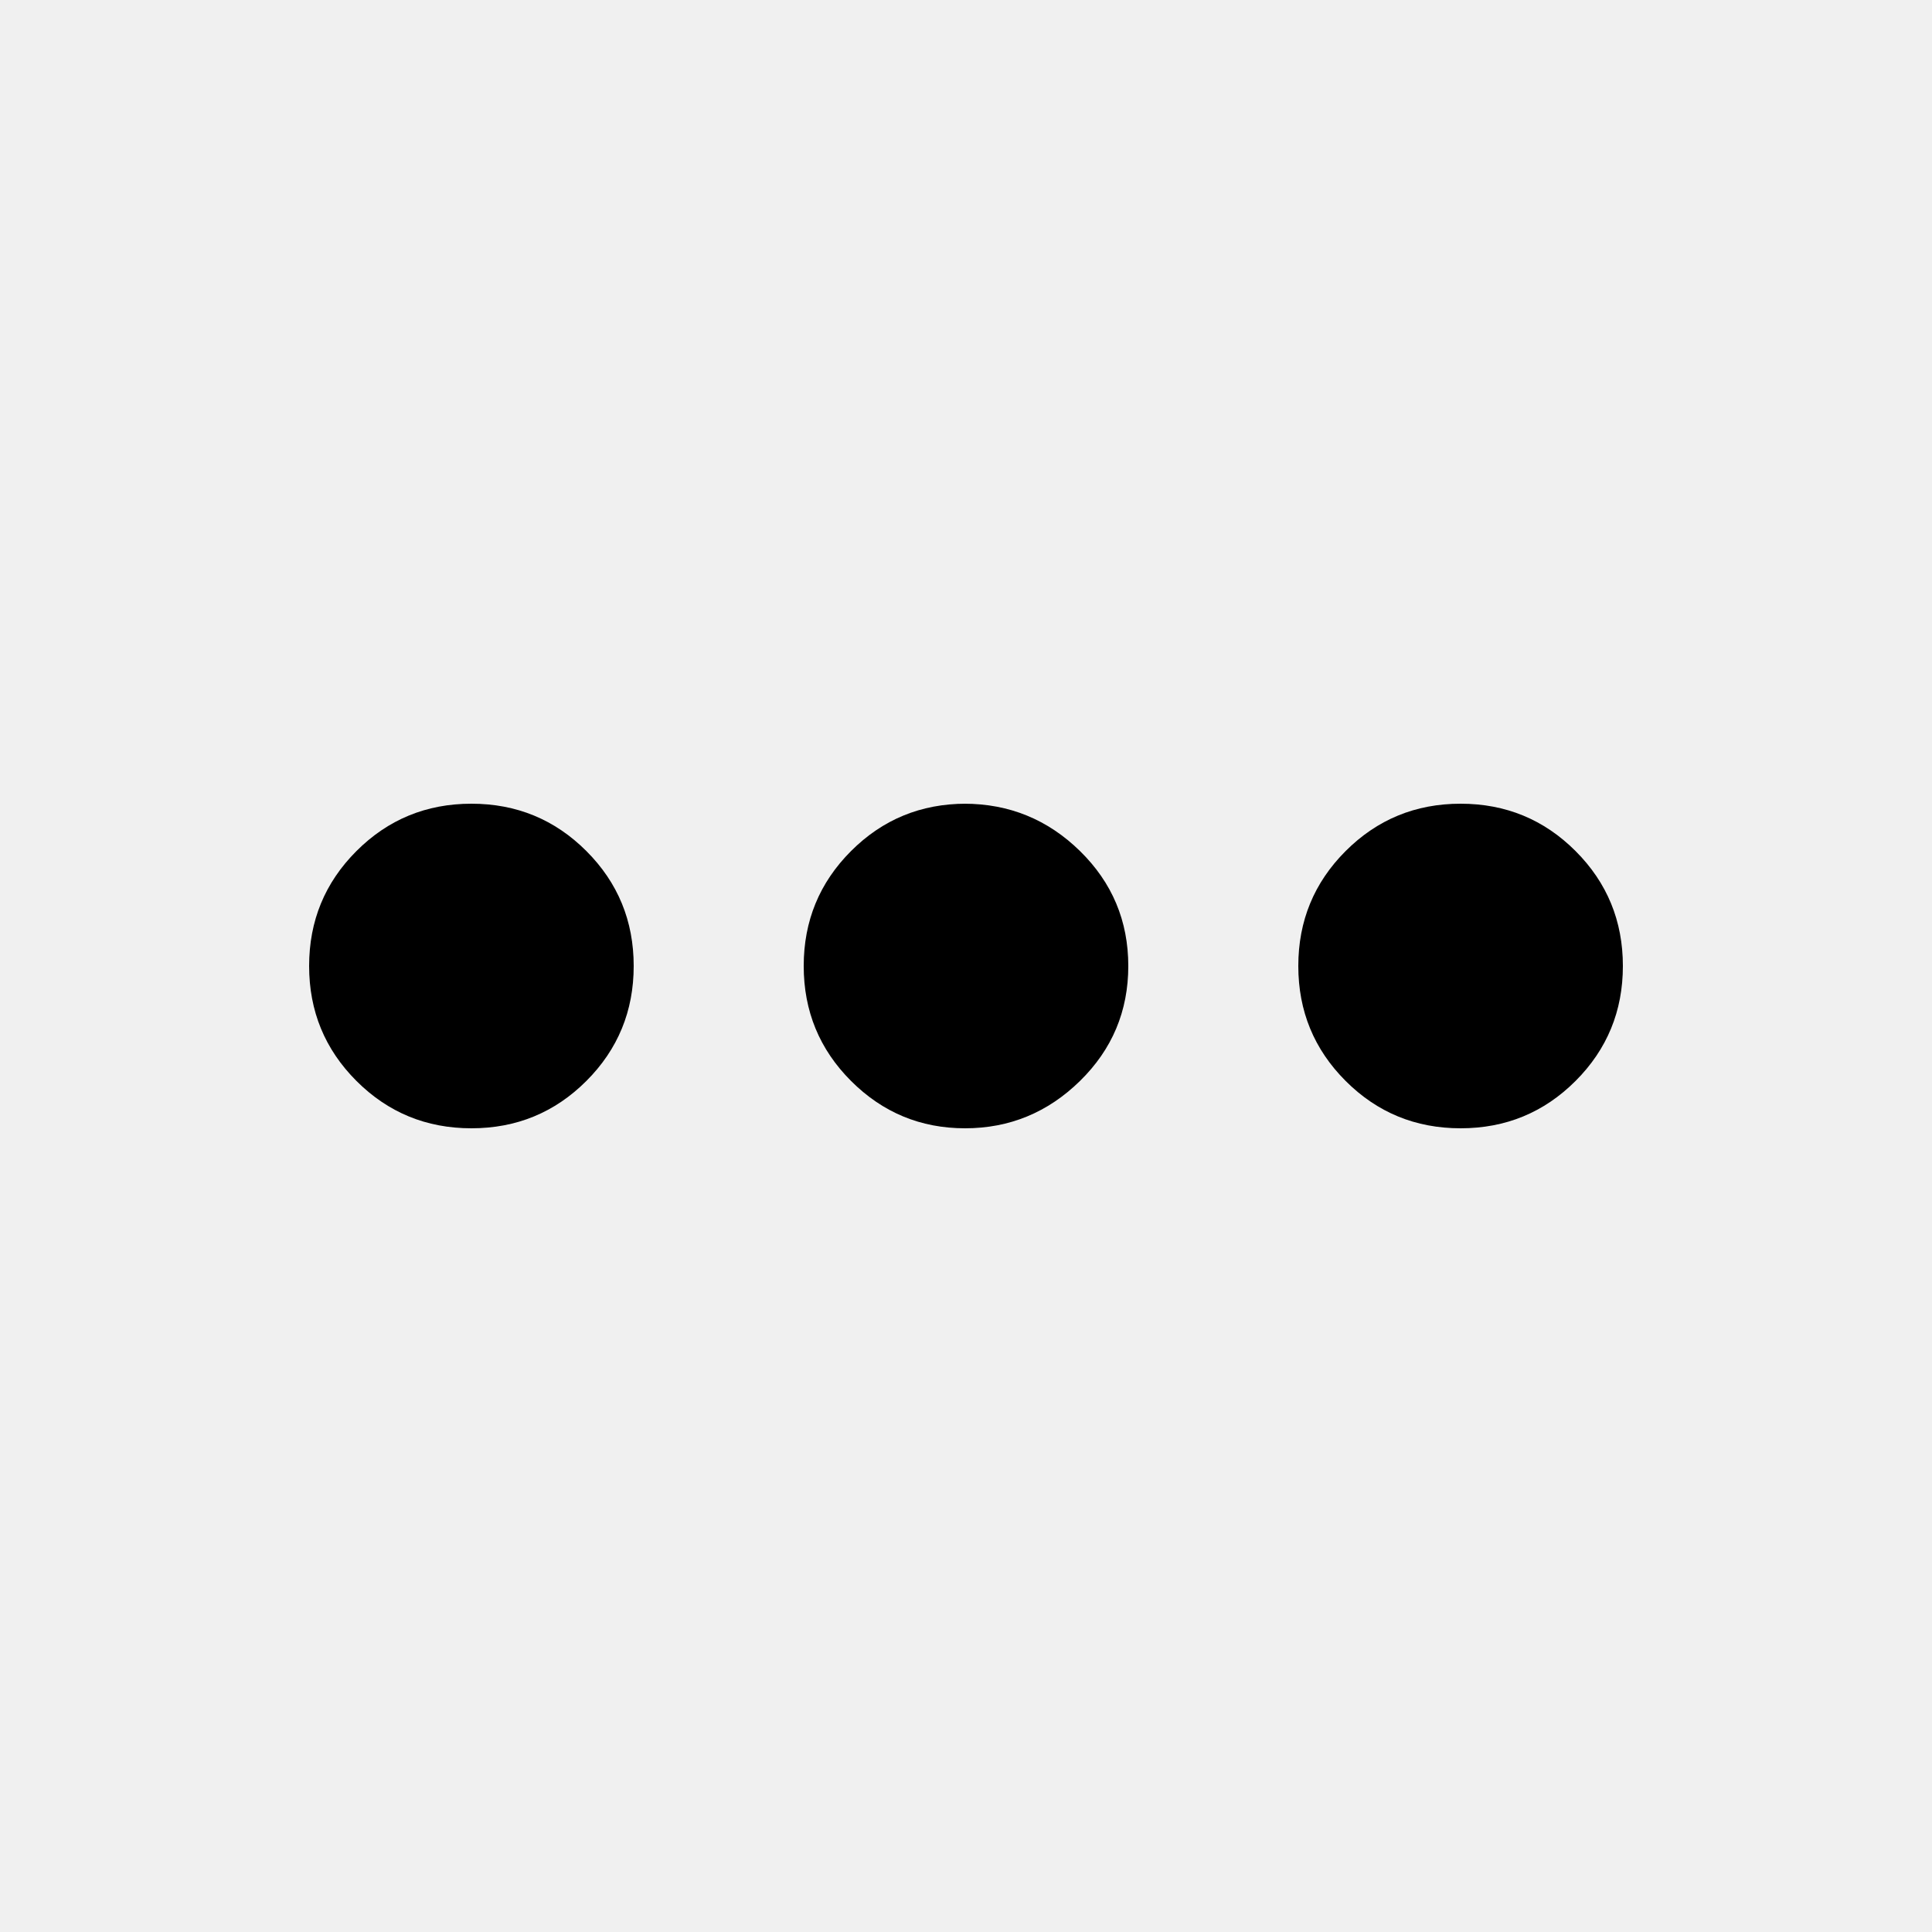
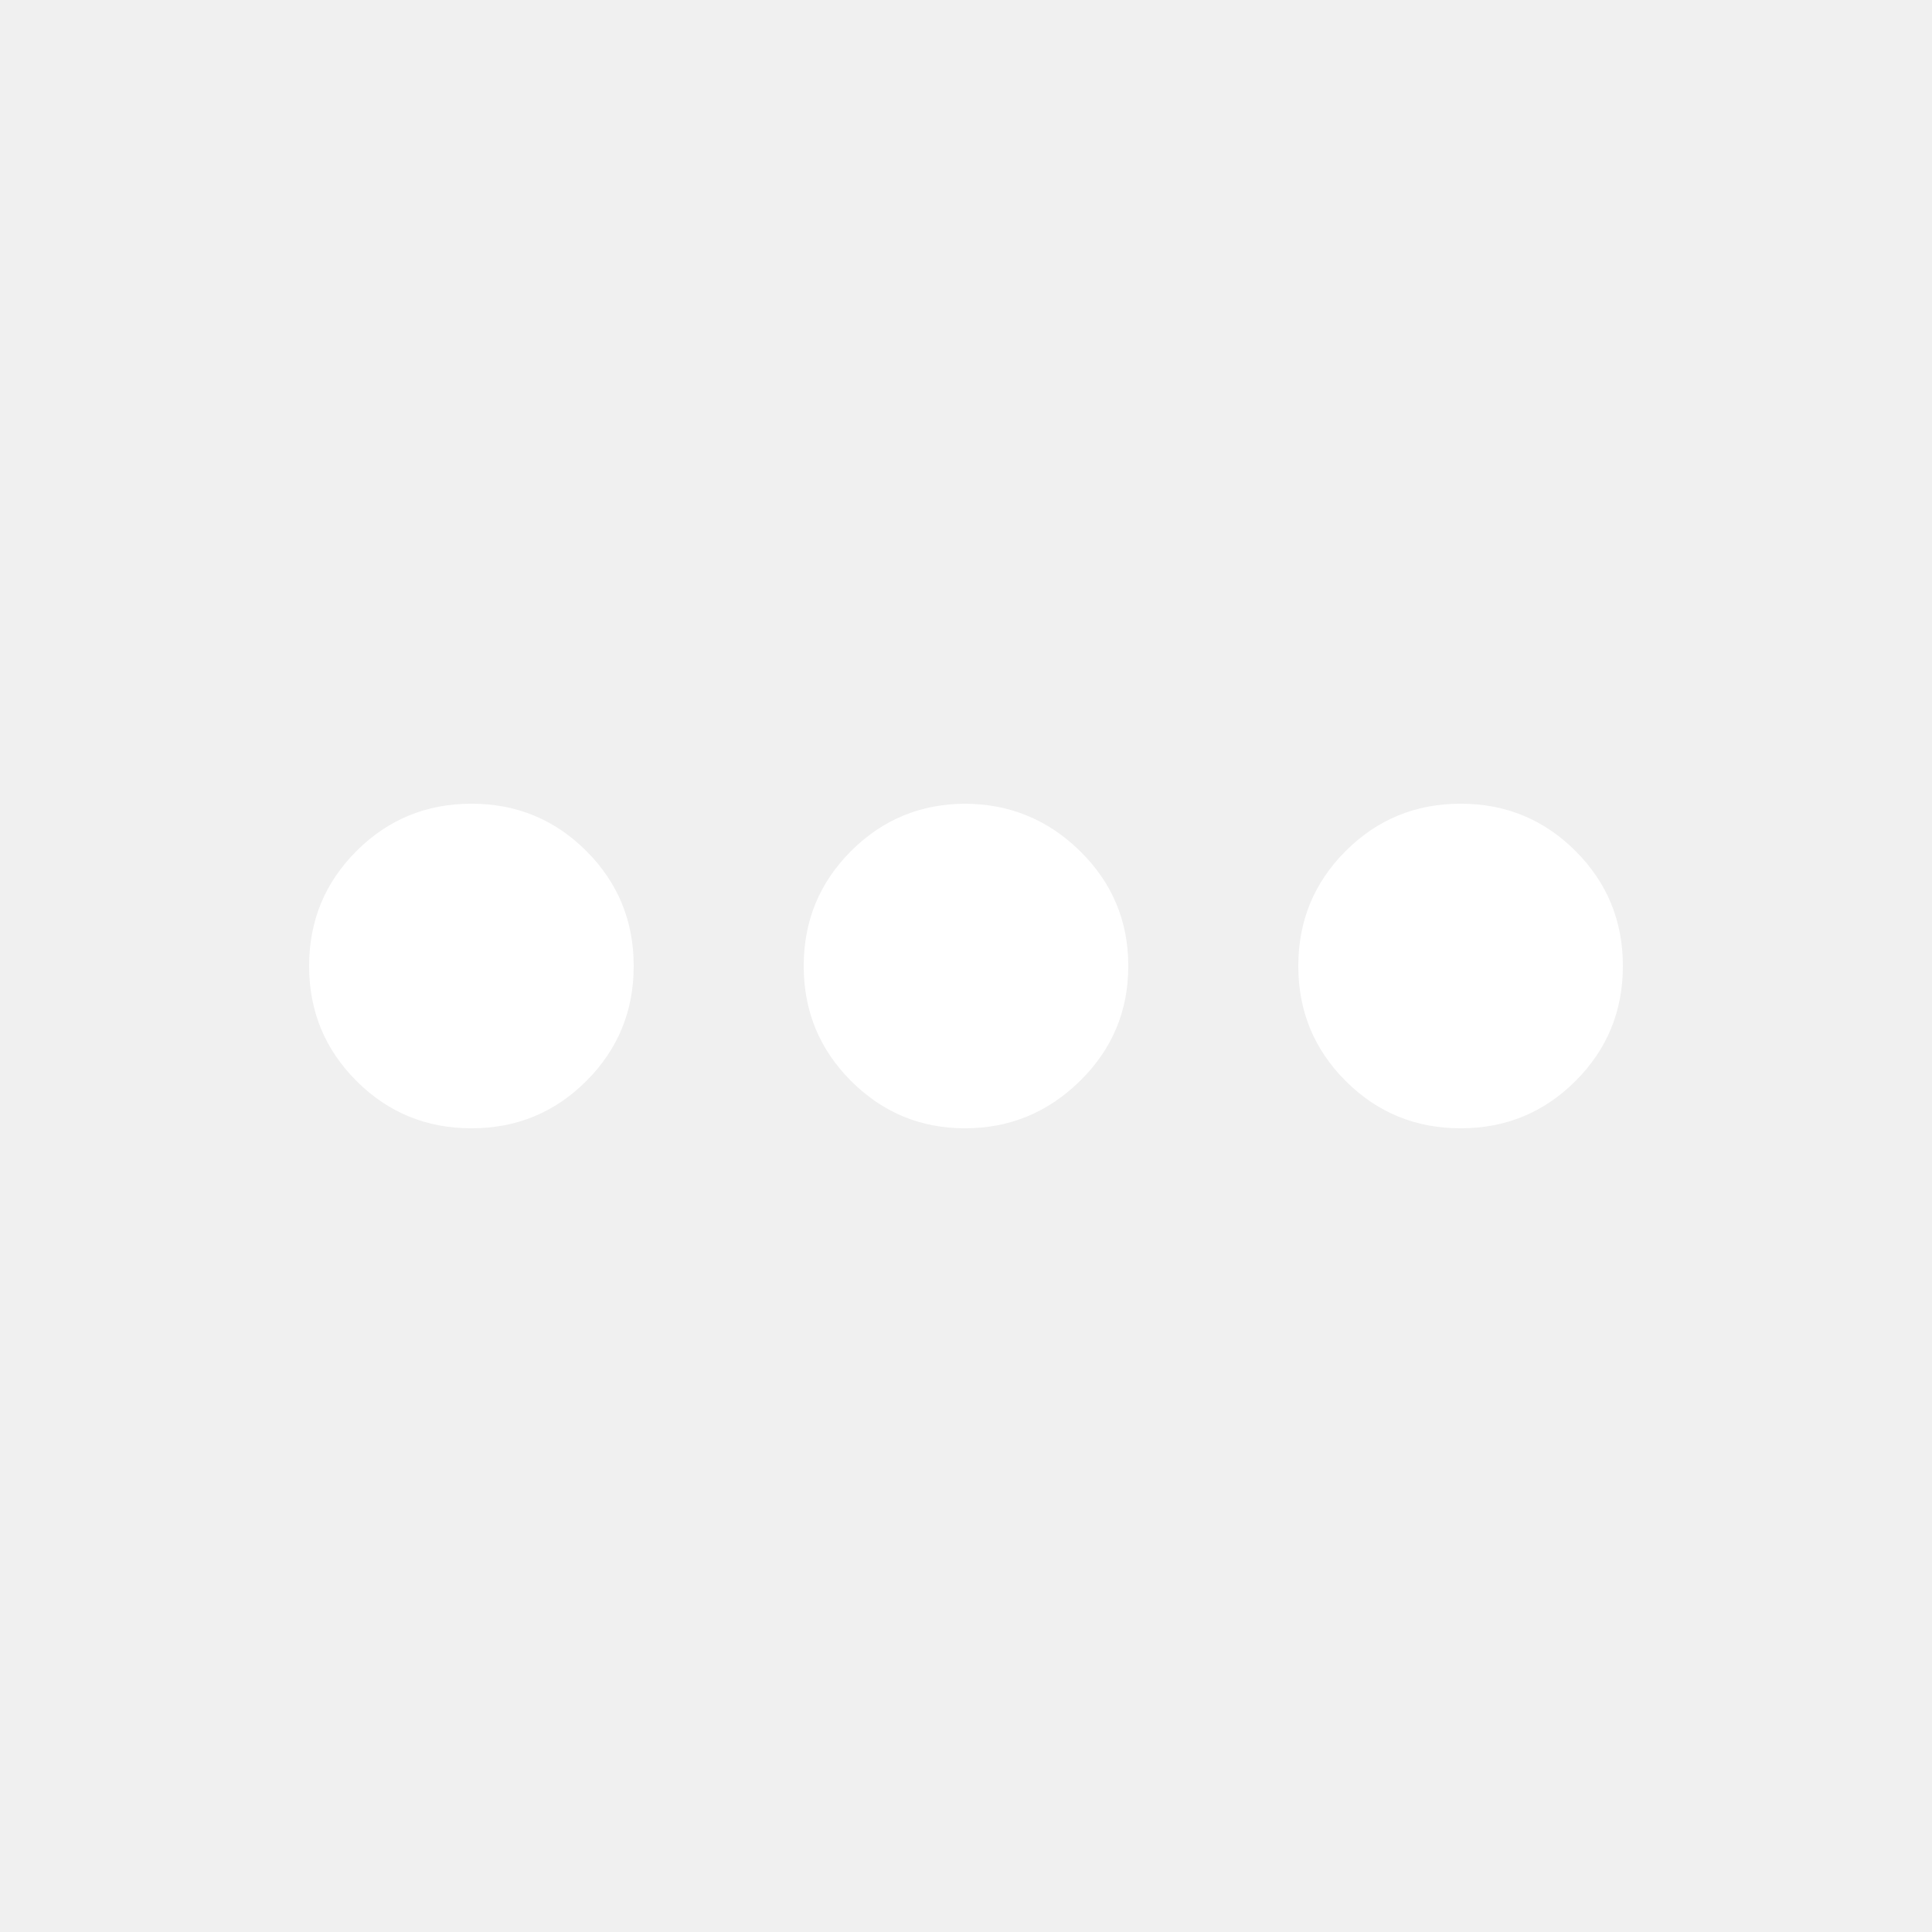
- <svg xmlns="http://www.w3.org/2000/svg" fill="#000000" width="800px" height="800px" viewBox="0 0 1000 1000">
-   <path d="M244 416q-35 0-59.5 24.5T160 500t24.5 59.5T244 584t59.5-24.5T328 500t-24.5-59.5T244 416zm256 0q-35 0-59.5 24.5T416 500t24.5 59.5 59 24.5 59.5-24.5 25-59.5-25-59.5-60-24.5h1zm256 0q-35 0-59.5 24.5T672 500t24.5 59.5T756 584t59.5-24.5T840 500t-24.5-59.5T756 416z" />
+ <svg xmlns="http://www.w3.org/2000/svg" width="20" height="20" viewBox="0 0 20 20" fill="none">
+   <path d="M4.88 8.32C4.413 8.32 4.017 8.483 3.69 8.81C3.363 9.137 3.2 9.533 3.2 10C3.2 10.467 3.363 10.863 3.69 11.19C4.017 11.517 4.413 11.68 4.88 11.68C5.347 11.68 5.743 11.517 6.07 11.19C6.397 10.863 6.56 10.467 6.56 10C6.56 9.533 6.397 9.137 6.07 8.81C5.743 8.483 5.347 8.32 4.88 8.32ZM10 8.32C9.533 8.32 9.137 8.483 8.81 8.81C8.483 9.137 8.32 9.533 8.32 10C8.32 10.467 8.483 10.863 8.81 11.19C9.137 11.517 9.53 11.68 9.99 11.68C10.45 11.68 10.847 11.517 11.18 11.19C11.513 10.863 11.68 10.467 11.68 10C11.68 9.533 11.513 9.137 11.18 8.81C10.847 8.483 10.447 8.32 9.98 8.32H10ZM15.12 8.32C14.653 8.32 14.257 8.483 13.93 8.81C13.603 9.137 13.44 9.533 13.44 10C13.44 10.467 13.603 10.863 13.93 11.19C14.257 11.517 14.653 11.68 15.12 11.68C15.587 11.68 15.983 11.517 16.31 11.19C16.637 10.863 16.8 10.467 16.8 10C16.8 9.533 16.637 9.137 16.31 8.81C15.983 8.483 15.587 8.32 15.12 8.32Z" fill="white" />
</svg>
